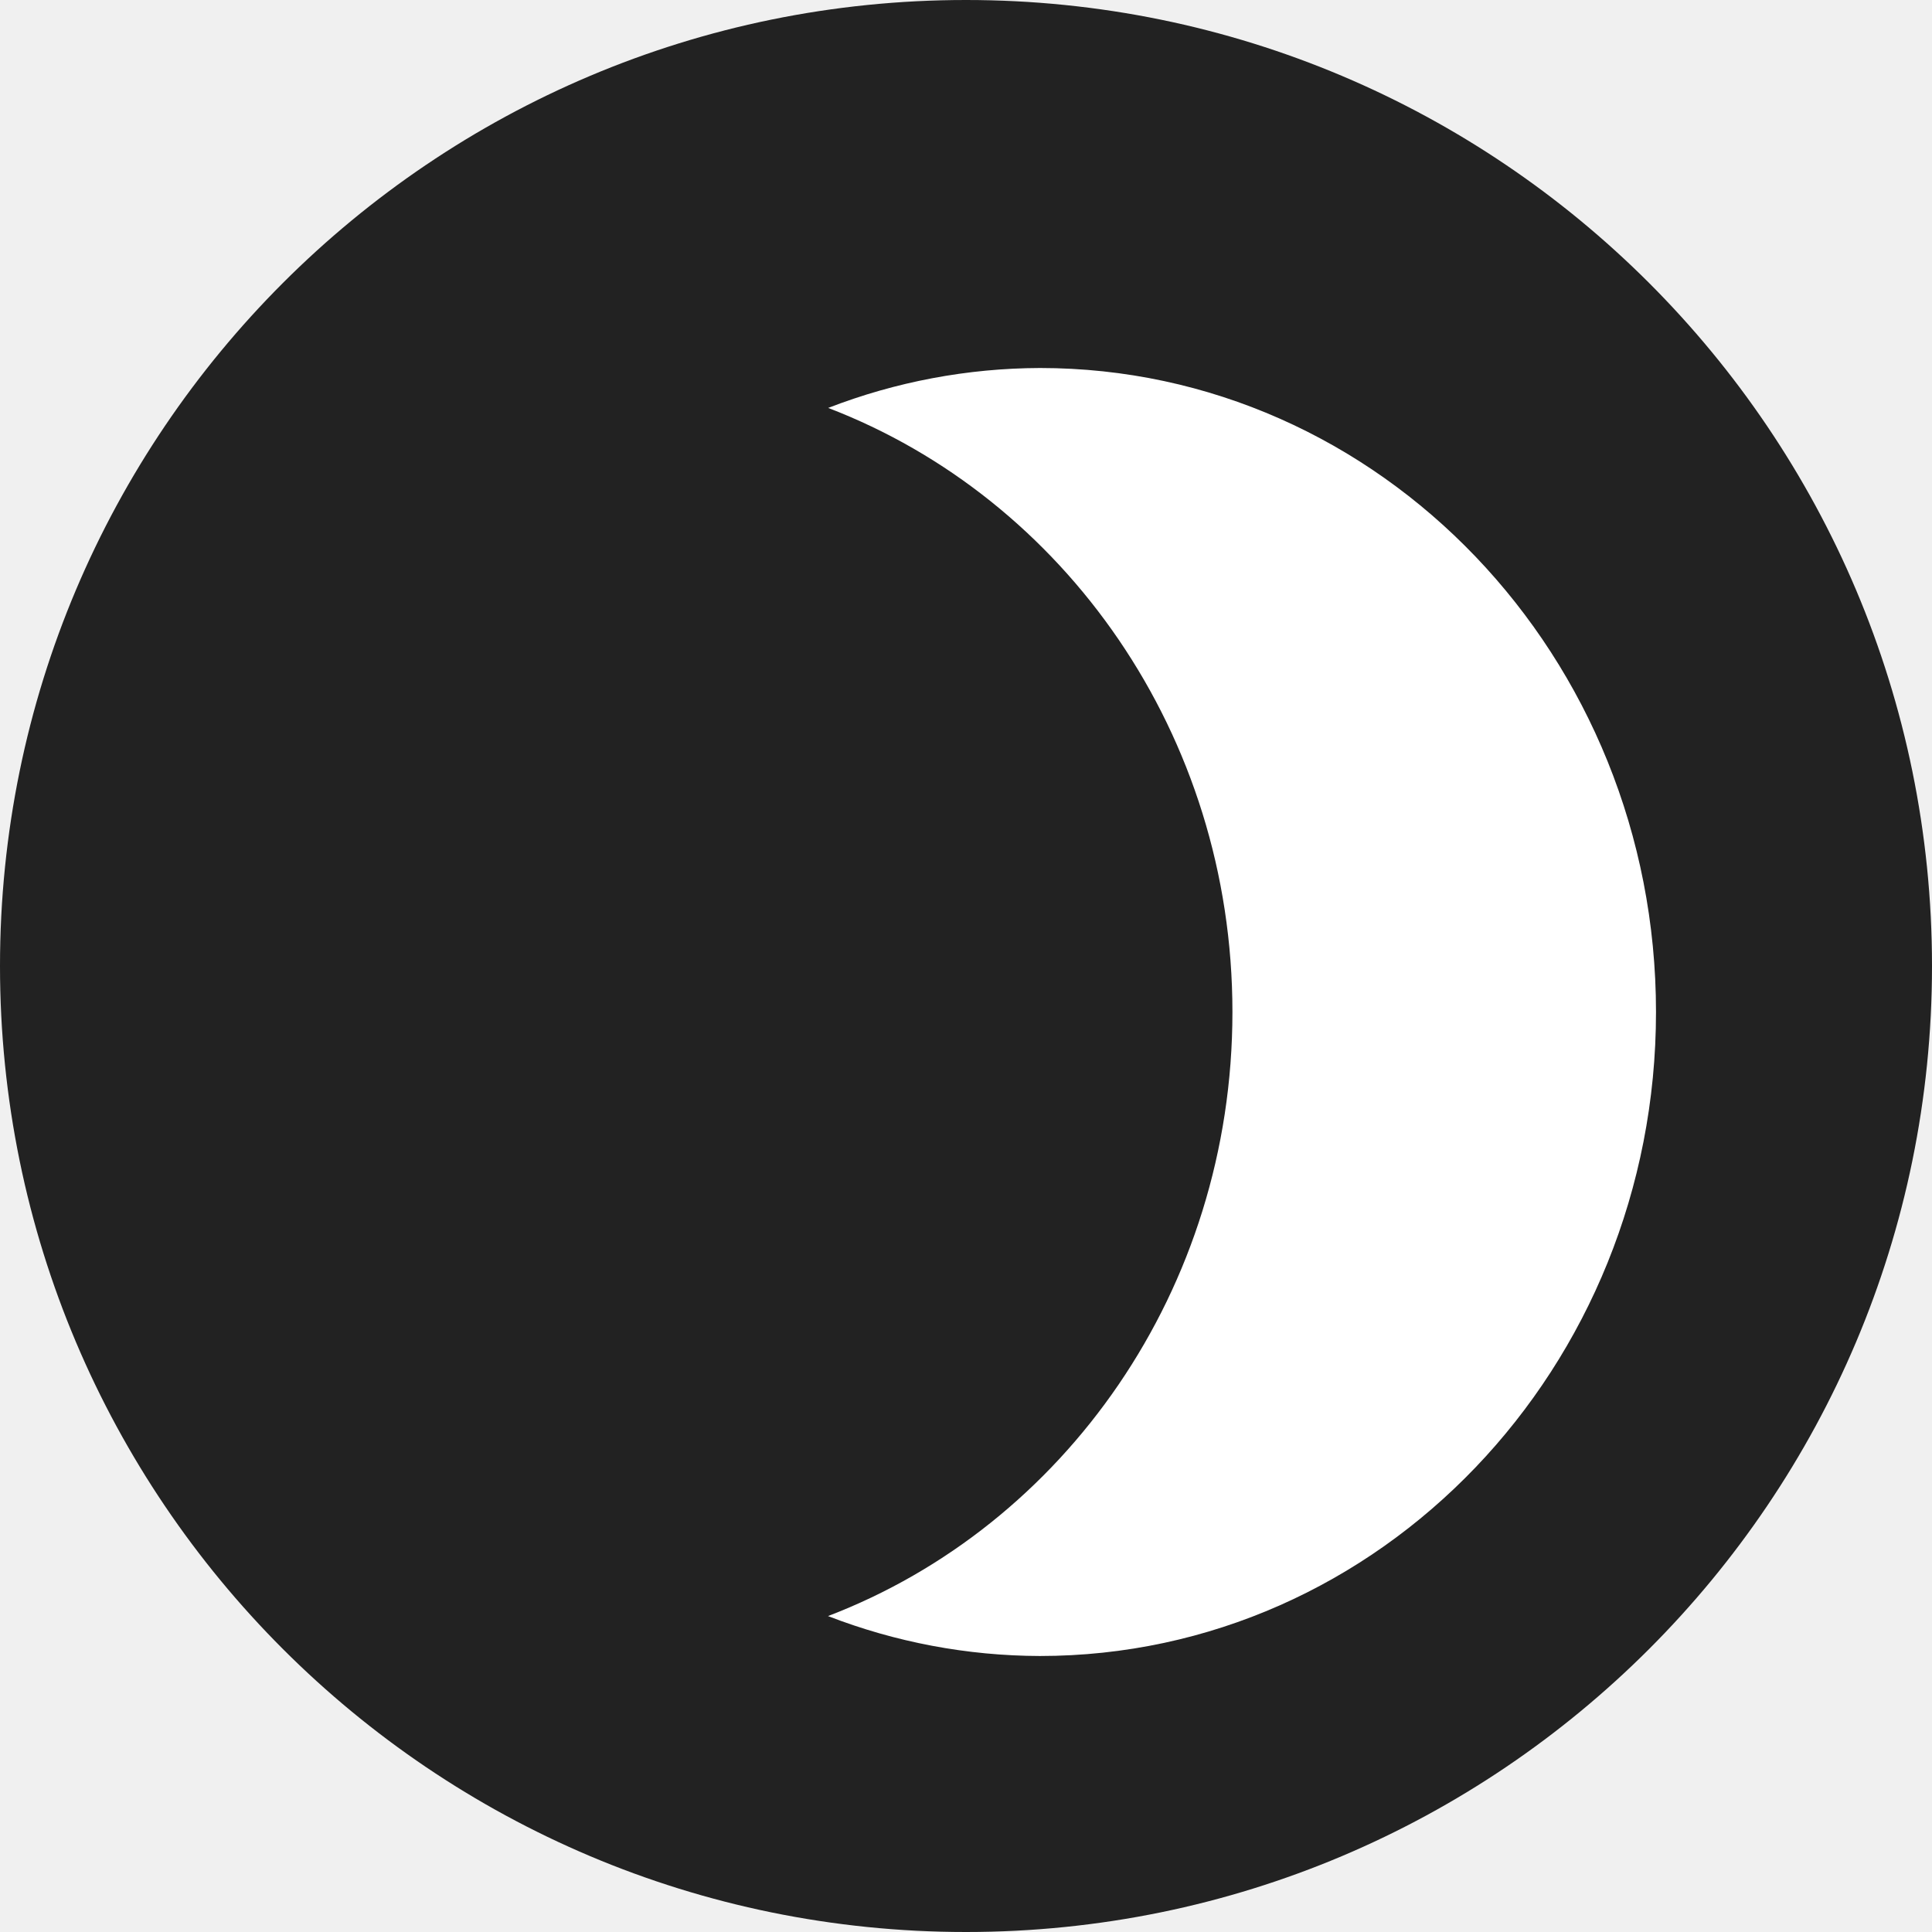
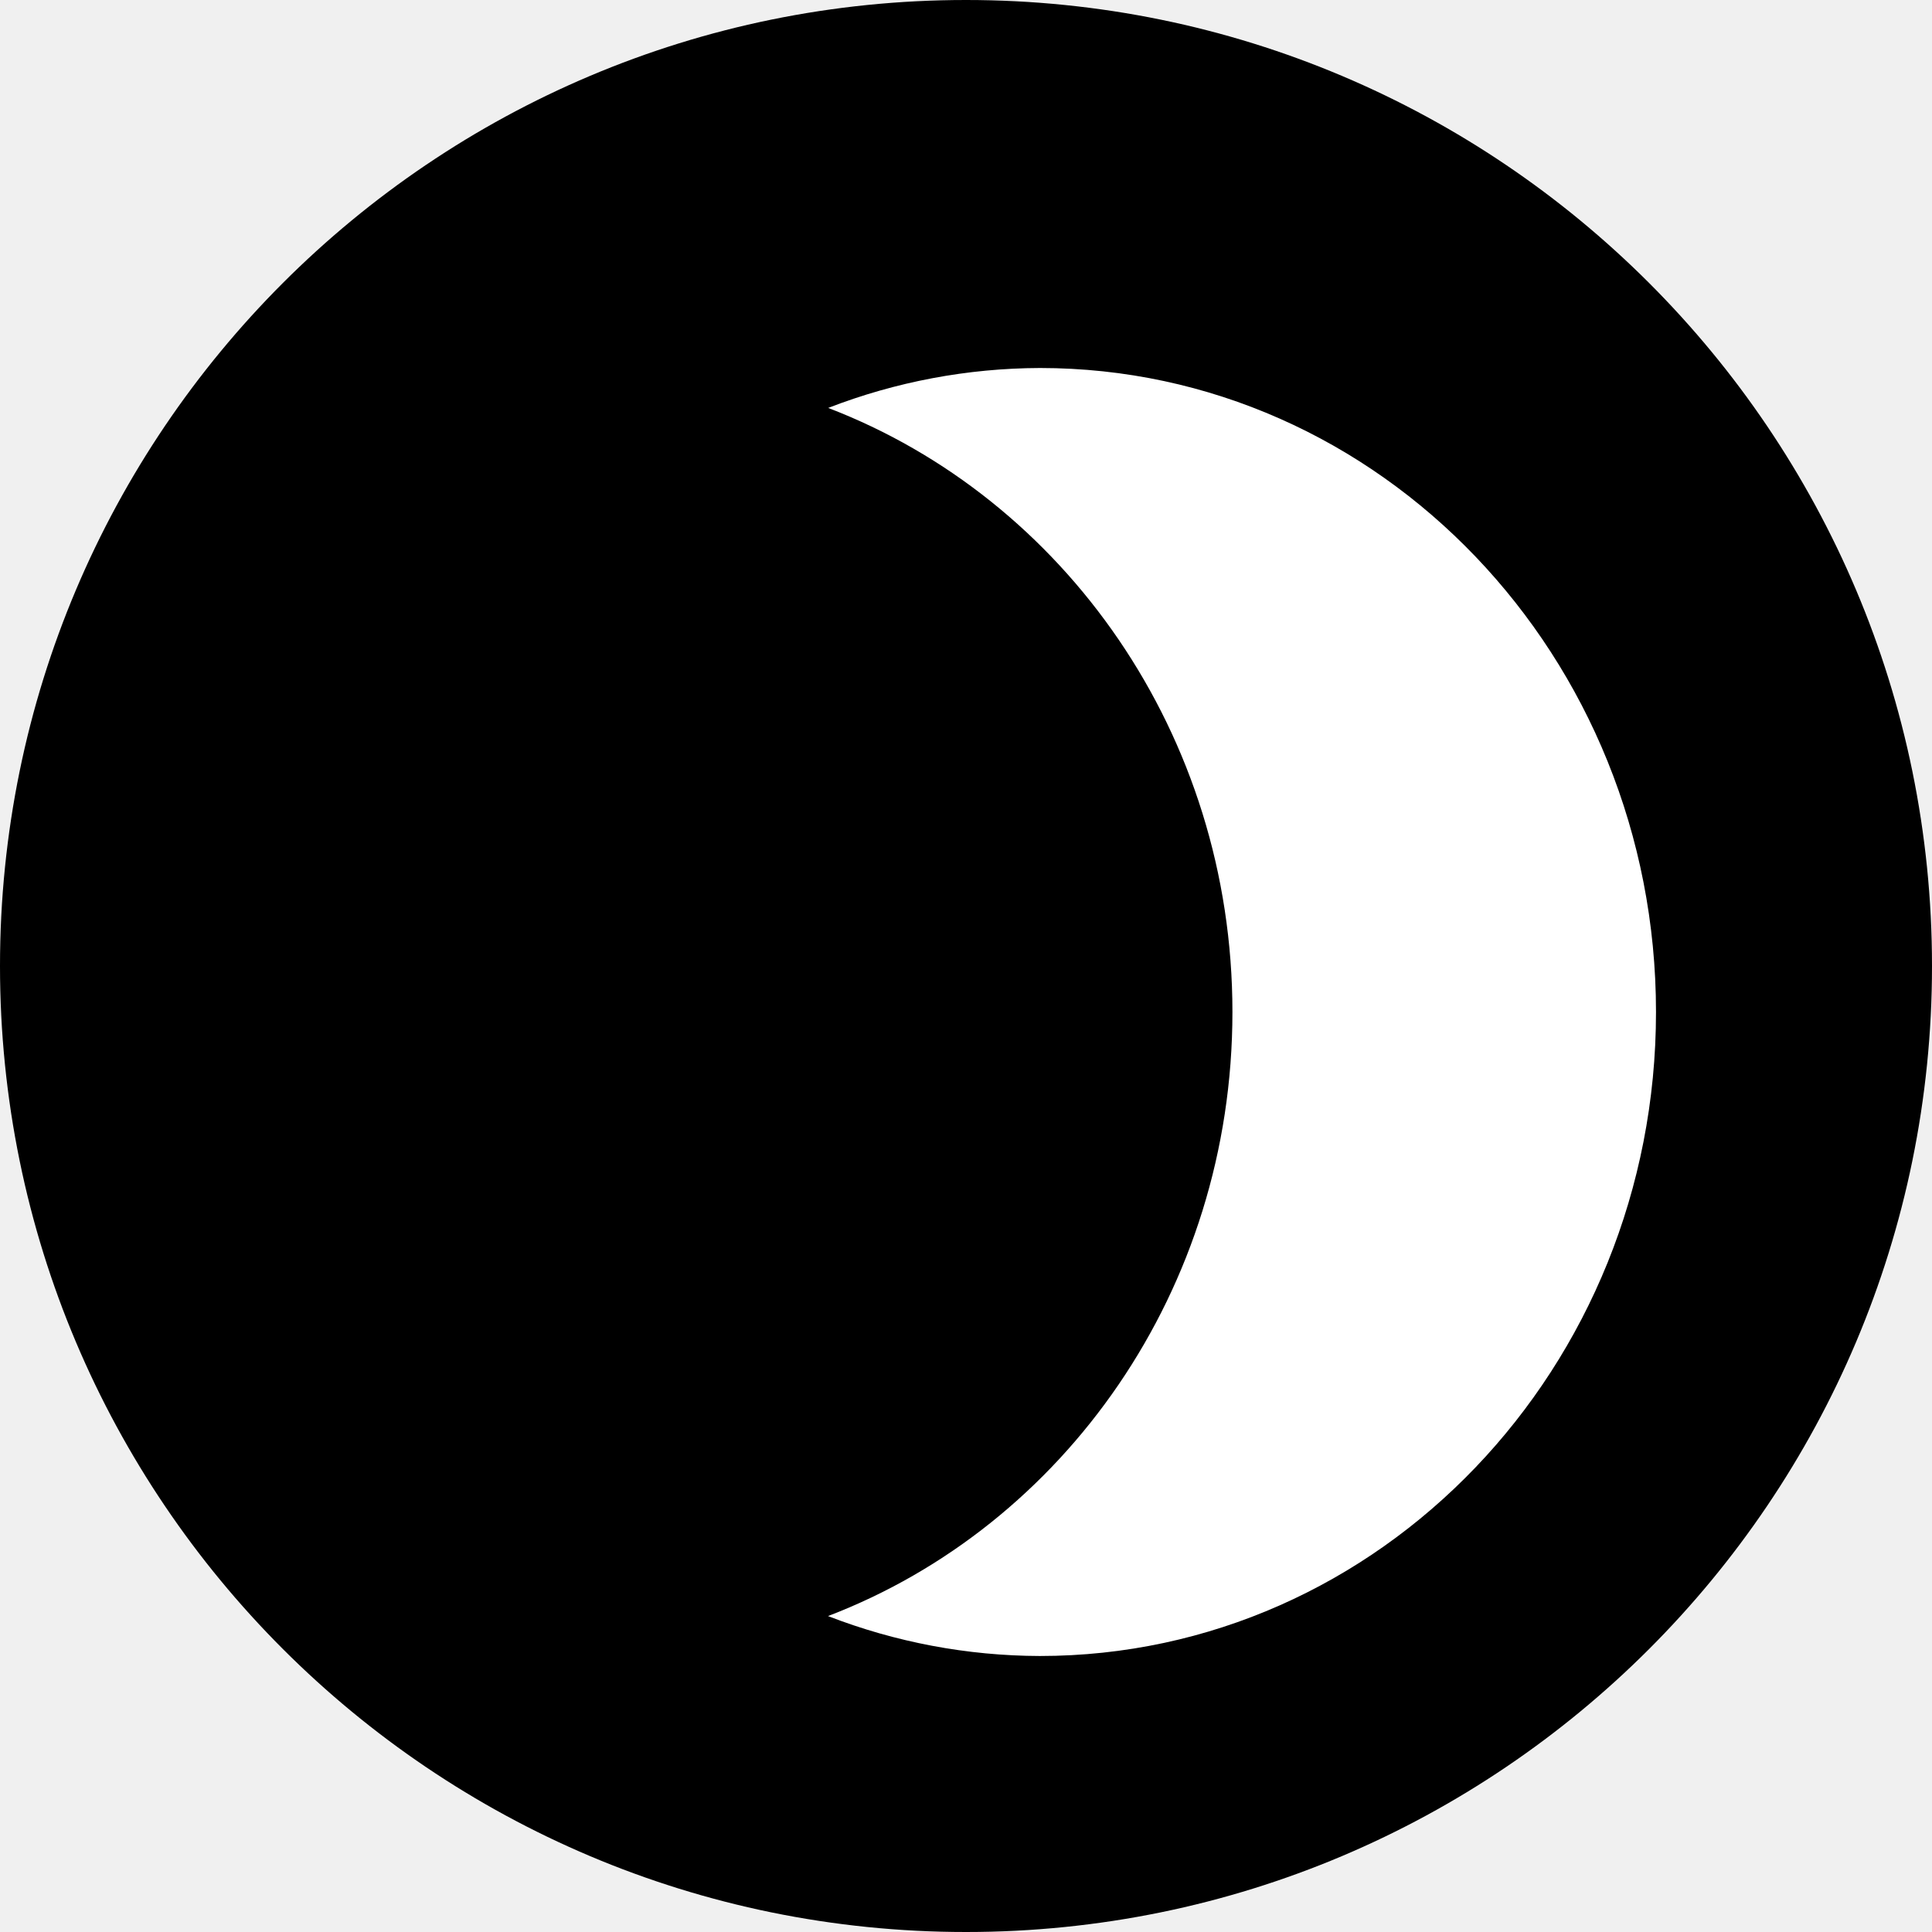
<svg xmlns="http://www.w3.org/2000/svg" width="21" height="21">
-   <g fill="none" fill-rule="evenodd">
-     <circle cx="10.5" cy="10.5" r="10.5" fill="#222" />
+   <g fill-rule="evenodd">
+     <circle cx="10.5" cy="10.5" r="10.5" />
    <path fill="#FFF" fill-rule="nonzero" d="M13.396 11c0-3.019-1.832-5.584-4.394-6.566A6.427 6.427 0 0111.304 4C15.002 4 18 7.135 18 11c0 3.866-2.998 7-6.698 7A6.42 6.42 0 019 17.566c2.564-.98 4.396-3.545 4.396-6.566z" />
  </g>
</svg>
